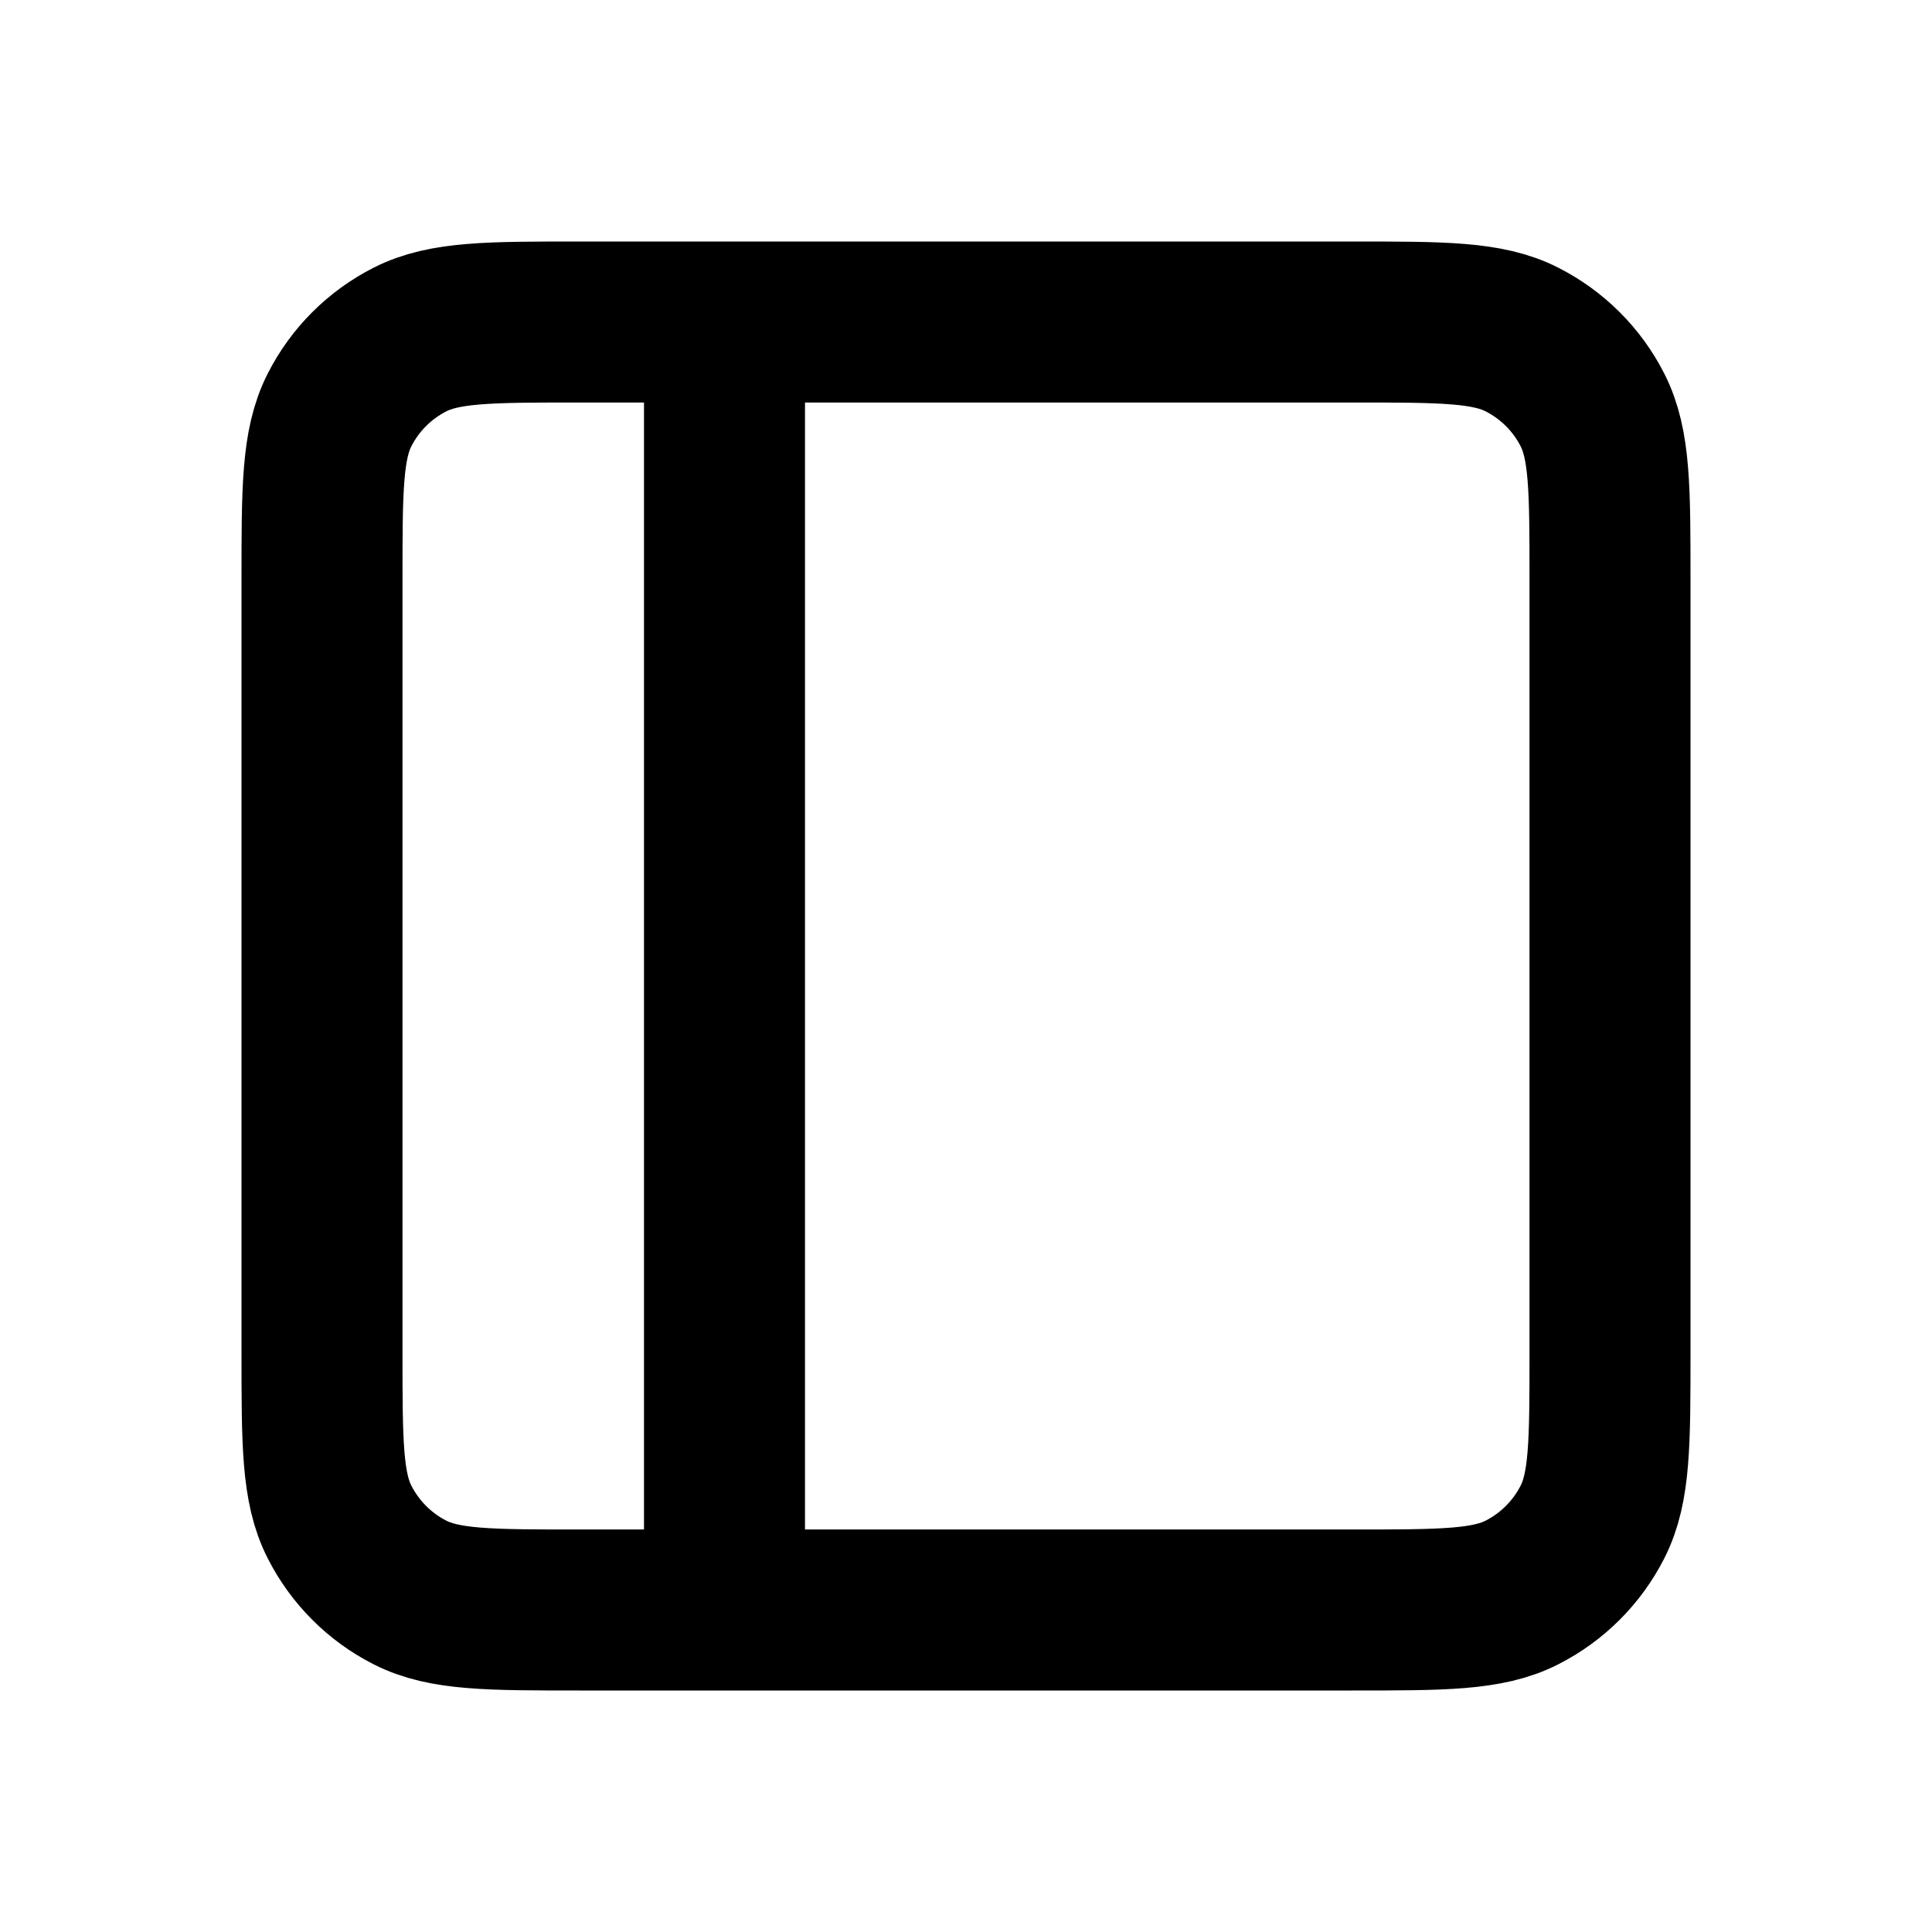
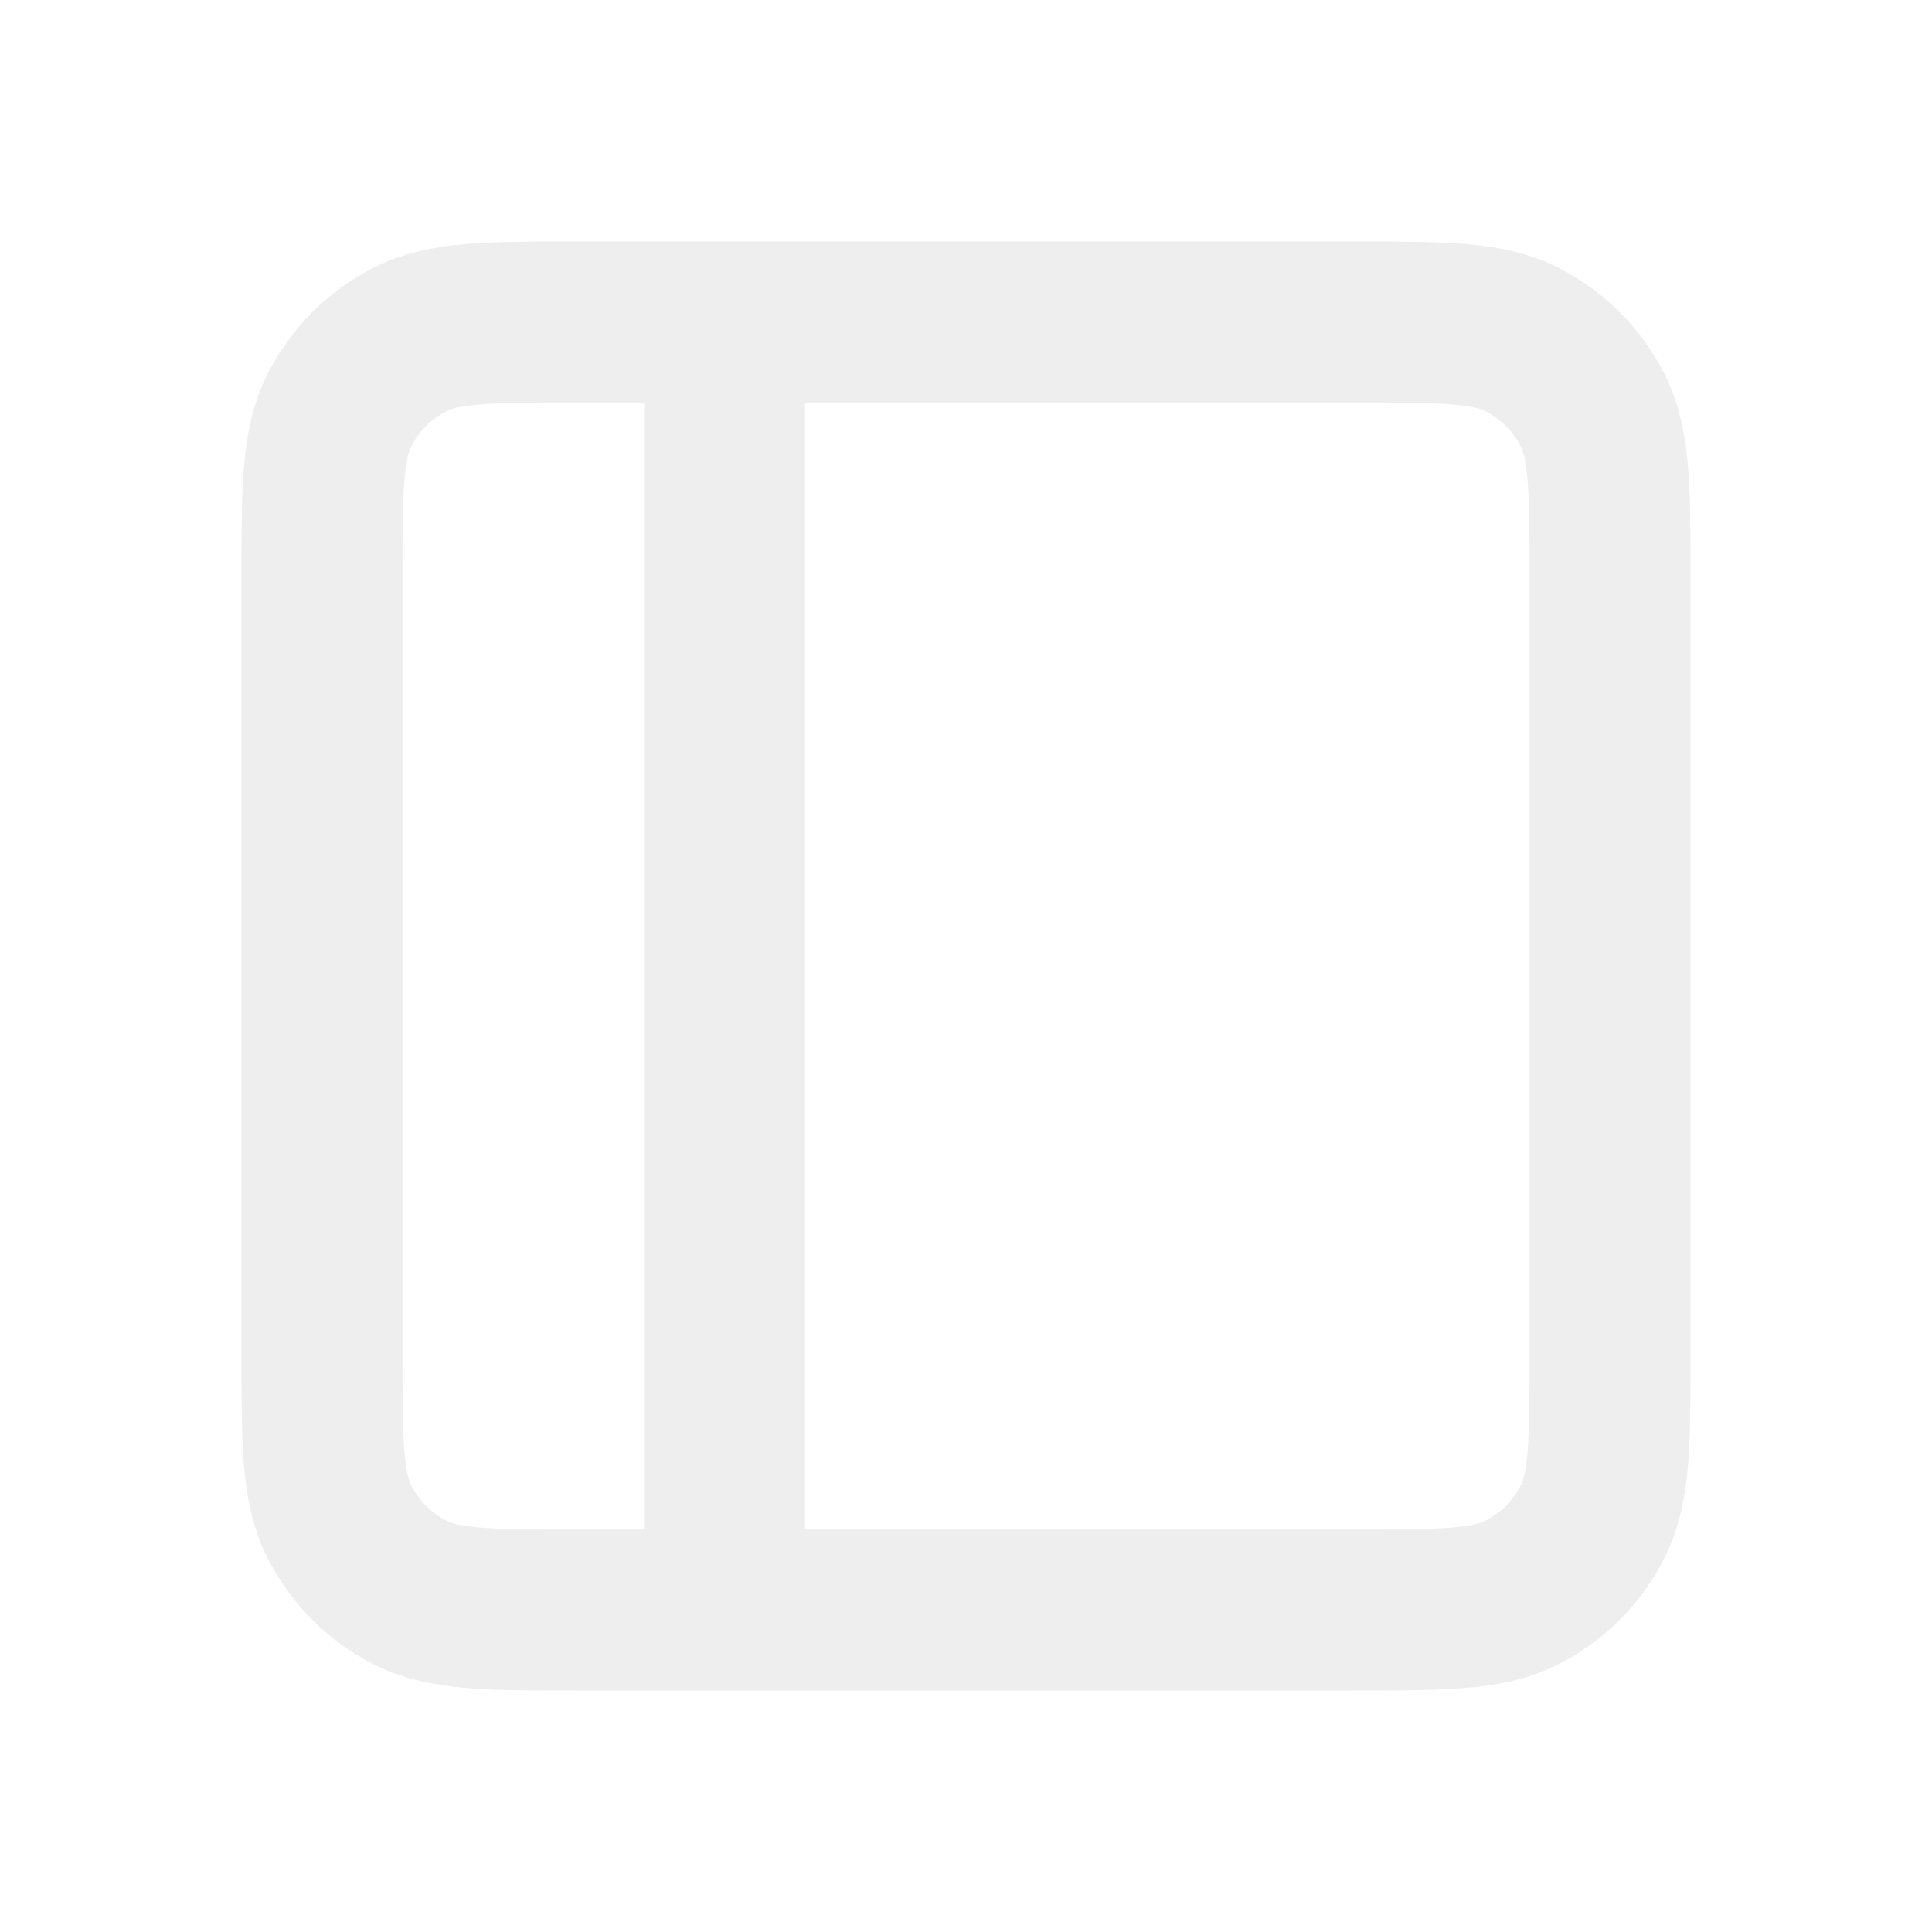
<svg xmlns="http://www.w3.org/2000/svg" width="800px" height="800px" viewBox="0 0 24 24" fill="none">
  <g id="System / Bar_Left">
-     <path id="Vector" d="M9 20V4M9 20H16.803C17.921 20 18.48 20 18.907 19.782C19.284 19.59 19.59 19.284 19.782 18.907C20 18.48 20 17.921 20 16.803V7.197C20 6.079 20 5.519 19.782 5.092C19.59 4.715 19.284 4.41 18.907 4.218C18.48 4 17.92 4 16.8 4H9M9 20H7.197C6.079 20 5.519 20 5.092 19.782C4.715 19.59 4.41 19.284 4.218 18.907C4 18.48 4 17.92 4 16.8V7.2C4 6.08 4 5.52 4.218 5.092C4.41 4.715 4.715 4.41 5.092 4.218C5.52 4 6.08 4 7.2 4H9" stroke="#000000" stroke-width="2" stroke-linecap="round" stroke-linejoin="round" />
+     <path id="Vector" d="M9 20V4M9 20H16.803C17.921 20 18.48 20 18.907 19.782C19.284 19.59 19.59 19.284 19.782 18.907C20 18.48 20 17.921 20 16.803V7.197C20 6.079 20 5.519 19.782 5.092C19.59 4.715 19.284 4.41 18.907 4.218C18.48 4 17.92 4 16.8 4H9M9 20H7.197C6.079 20 5.519 20 5.092 19.782C4.715 19.59 4.41 19.284 4.218 18.907C4 18.48 4 17.92 4 16.8V7.2C4 6.08 4 5.52 4.218 5.092C4.41 4.715 4.715 4.41 5.092 4.218C5.52 4 6.08 4 7.2 4H9" stroke="#eeeeee" stroke-width="2" stroke-linecap="round" stroke-linejoin="round" />
  </g>
</svg>
